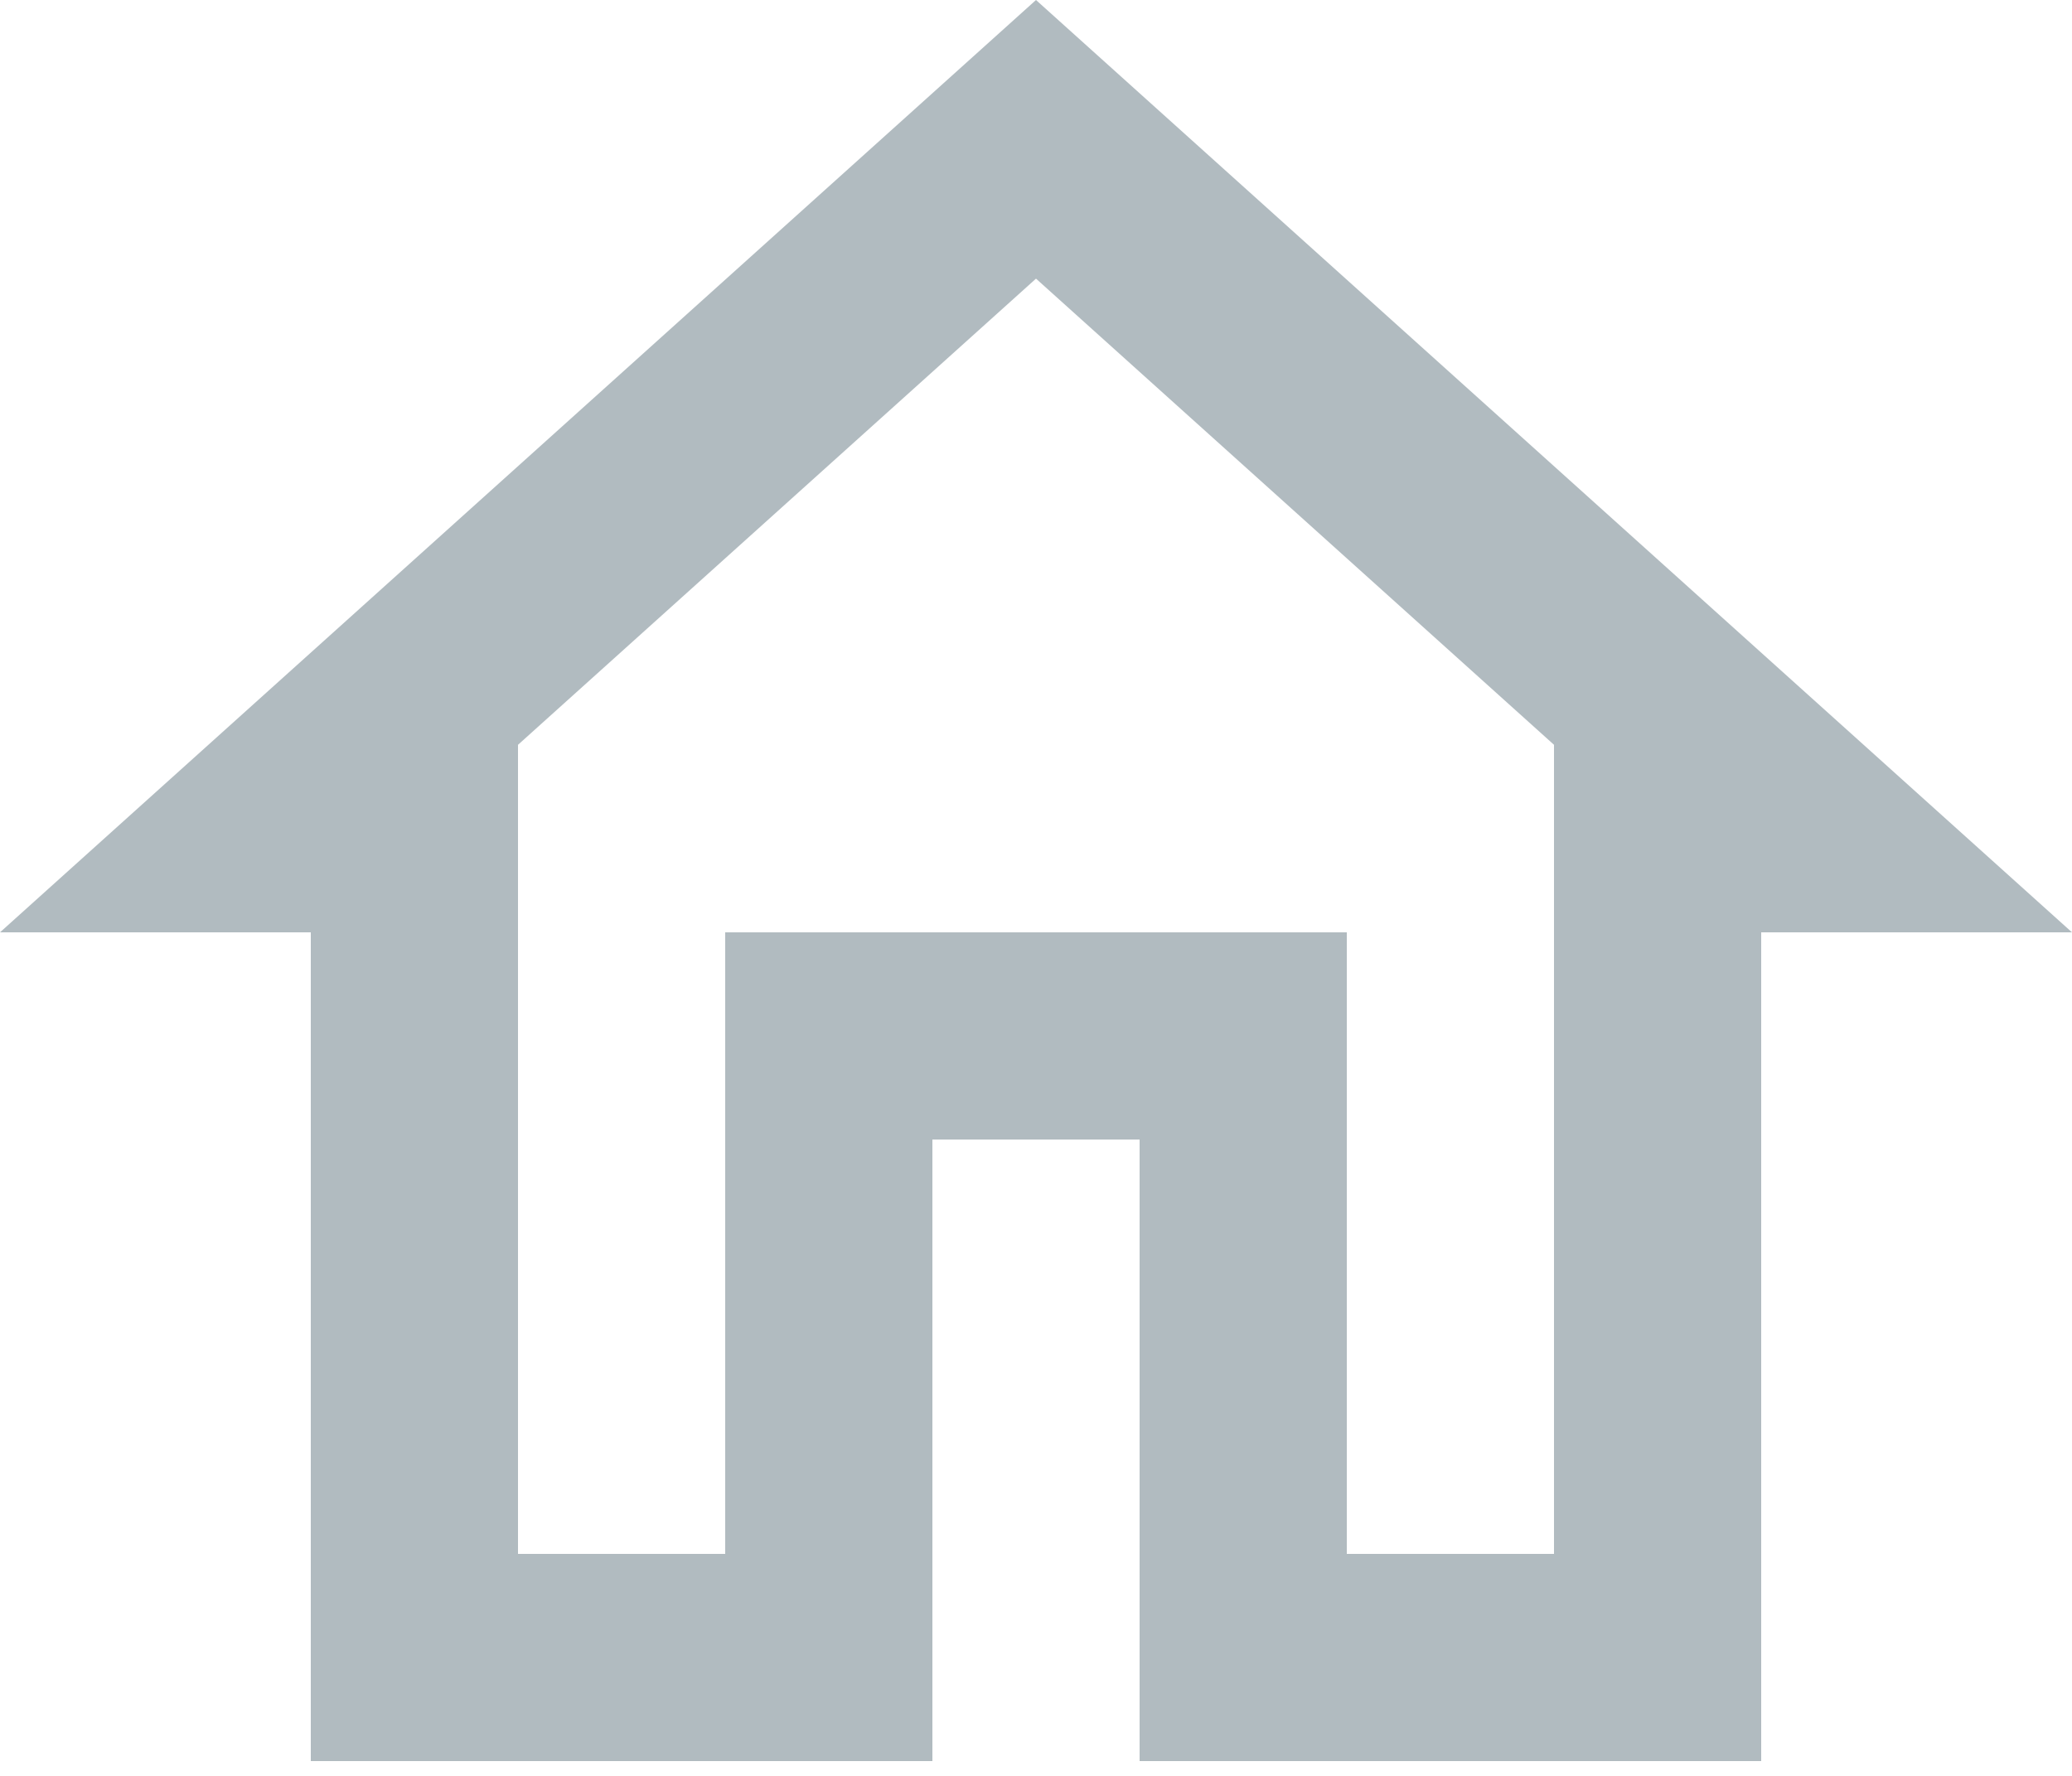
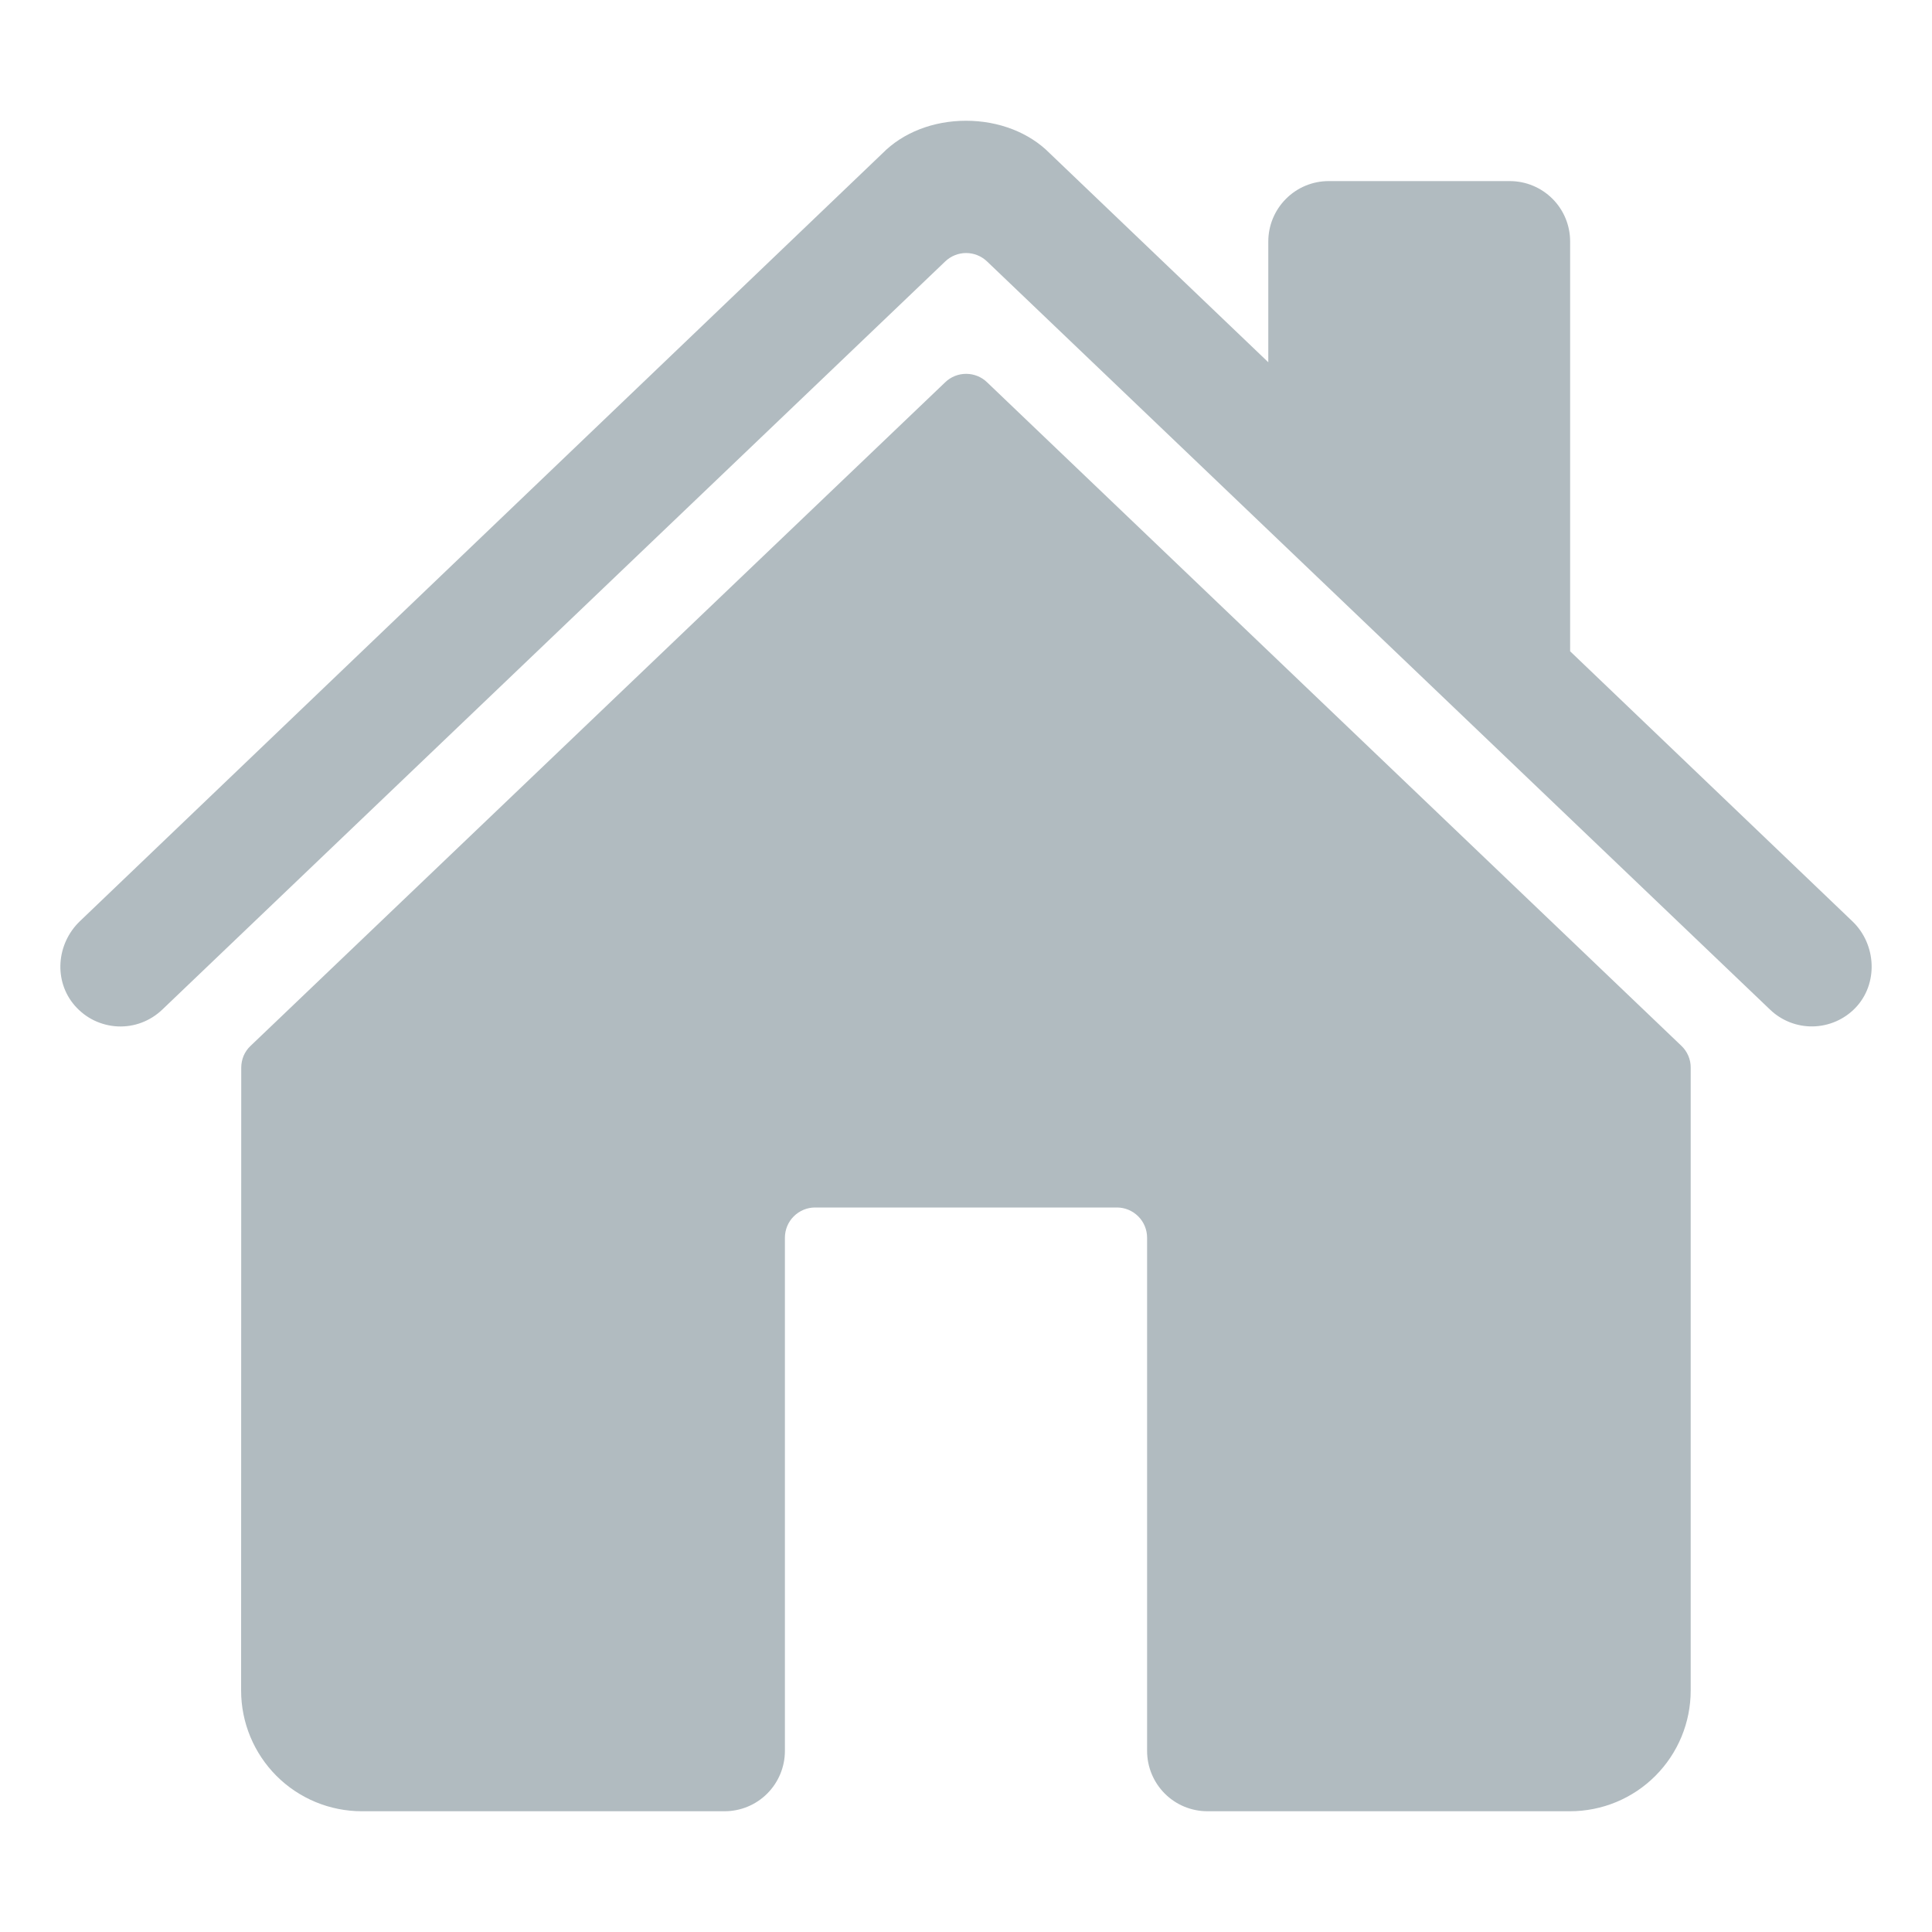
- <svg xmlns="http://www.w3.org/2000/svg" width="35" height="30" viewBox="0 0 35 30" fill="none">
-   <path d="M17.5 4.707L26.25 12.582V26.25H22.75V15.75H12.25V26.25H8.75V12.582L17.5 4.707ZM17.5 0L0 15.75H5.25V29.75H15.75V19.25H19.25V29.75H29.75V15.75H35L17.5 0Z" fill="#B1BBC0" />
+ <svg xmlns="http://www.w3.org/2000/svg" width="30" height="30" viewBox="0 0 30 30" fill="none">
+   <path d="M15.326 5.935C15.239 5.851 15.123 5.805 15.002 5.805C14.881 5.805 14.765 5.851 14.678 5.935L3.891 16.24C3.845 16.283 3.808 16.336 3.783 16.394C3.759 16.453 3.746 16.515 3.746 16.579L3.744 26.25C3.744 26.748 3.942 27.224 4.293 27.576C4.645 27.928 5.122 28.125 5.619 28.125H11.25C11.499 28.125 11.737 28.027 11.913 27.851C12.089 27.675 12.188 27.436 12.188 27.188V19.219C12.188 19.095 12.237 18.976 12.325 18.888C12.413 18.8 12.532 18.75 12.656 18.75H17.344C17.468 18.75 17.587 18.8 17.675 18.888C17.763 18.976 17.812 19.095 17.812 19.219V27.188C17.812 27.436 17.911 27.675 18.087 27.851C18.263 28.027 18.501 28.125 18.75 28.125H24.378C24.876 28.125 25.353 27.928 25.704 27.576C26.056 27.224 26.253 26.748 26.253 26.25V16.579C26.254 16.515 26.241 16.453 26.216 16.394C26.191 16.336 26.155 16.283 26.109 16.24L15.326 5.935Z" fill="#B1BBC0" />
+   <path d="M28.764 14.306L24.381 10.113V3.75C24.381 3.501 24.283 3.263 24.107 3.087C23.931 2.911 23.693 2.812 23.444 2.812H20.631C20.383 2.812 20.144 2.911 19.969 3.087C19.793 3.263 19.694 3.501 19.694 3.75V5.625L16.3 2.38C15.983 2.059 15.51 1.875 15 1.875C14.491 1.875 14.02 2.059 13.703 2.381L1.24 14.305C0.875 14.656 0.83 15.234 1.161 15.615C1.245 15.711 1.347 15.79 1.461 15.845C1.576 15.9 1.7 15.932 1.827 15.938C1.954 15.944 2.081 15.924 2.2 15.879C2.319 15.834 2.428 15.765 2.52 15.677L14.678 4.059C14.765 3.976 14.881 3.929 15.002 3.929C15.123 3.929 15.239 3.976 15.326 4.059L27.485 15.677C27.664 15.849 27.904 15.943 28.152 15.938C28.4 15.933 28.637 15.83 28.809 15.652C29.169 15.279 29.139 14.664 28.764 14.306Z" fill="#B1BBC0" />
</svg>
